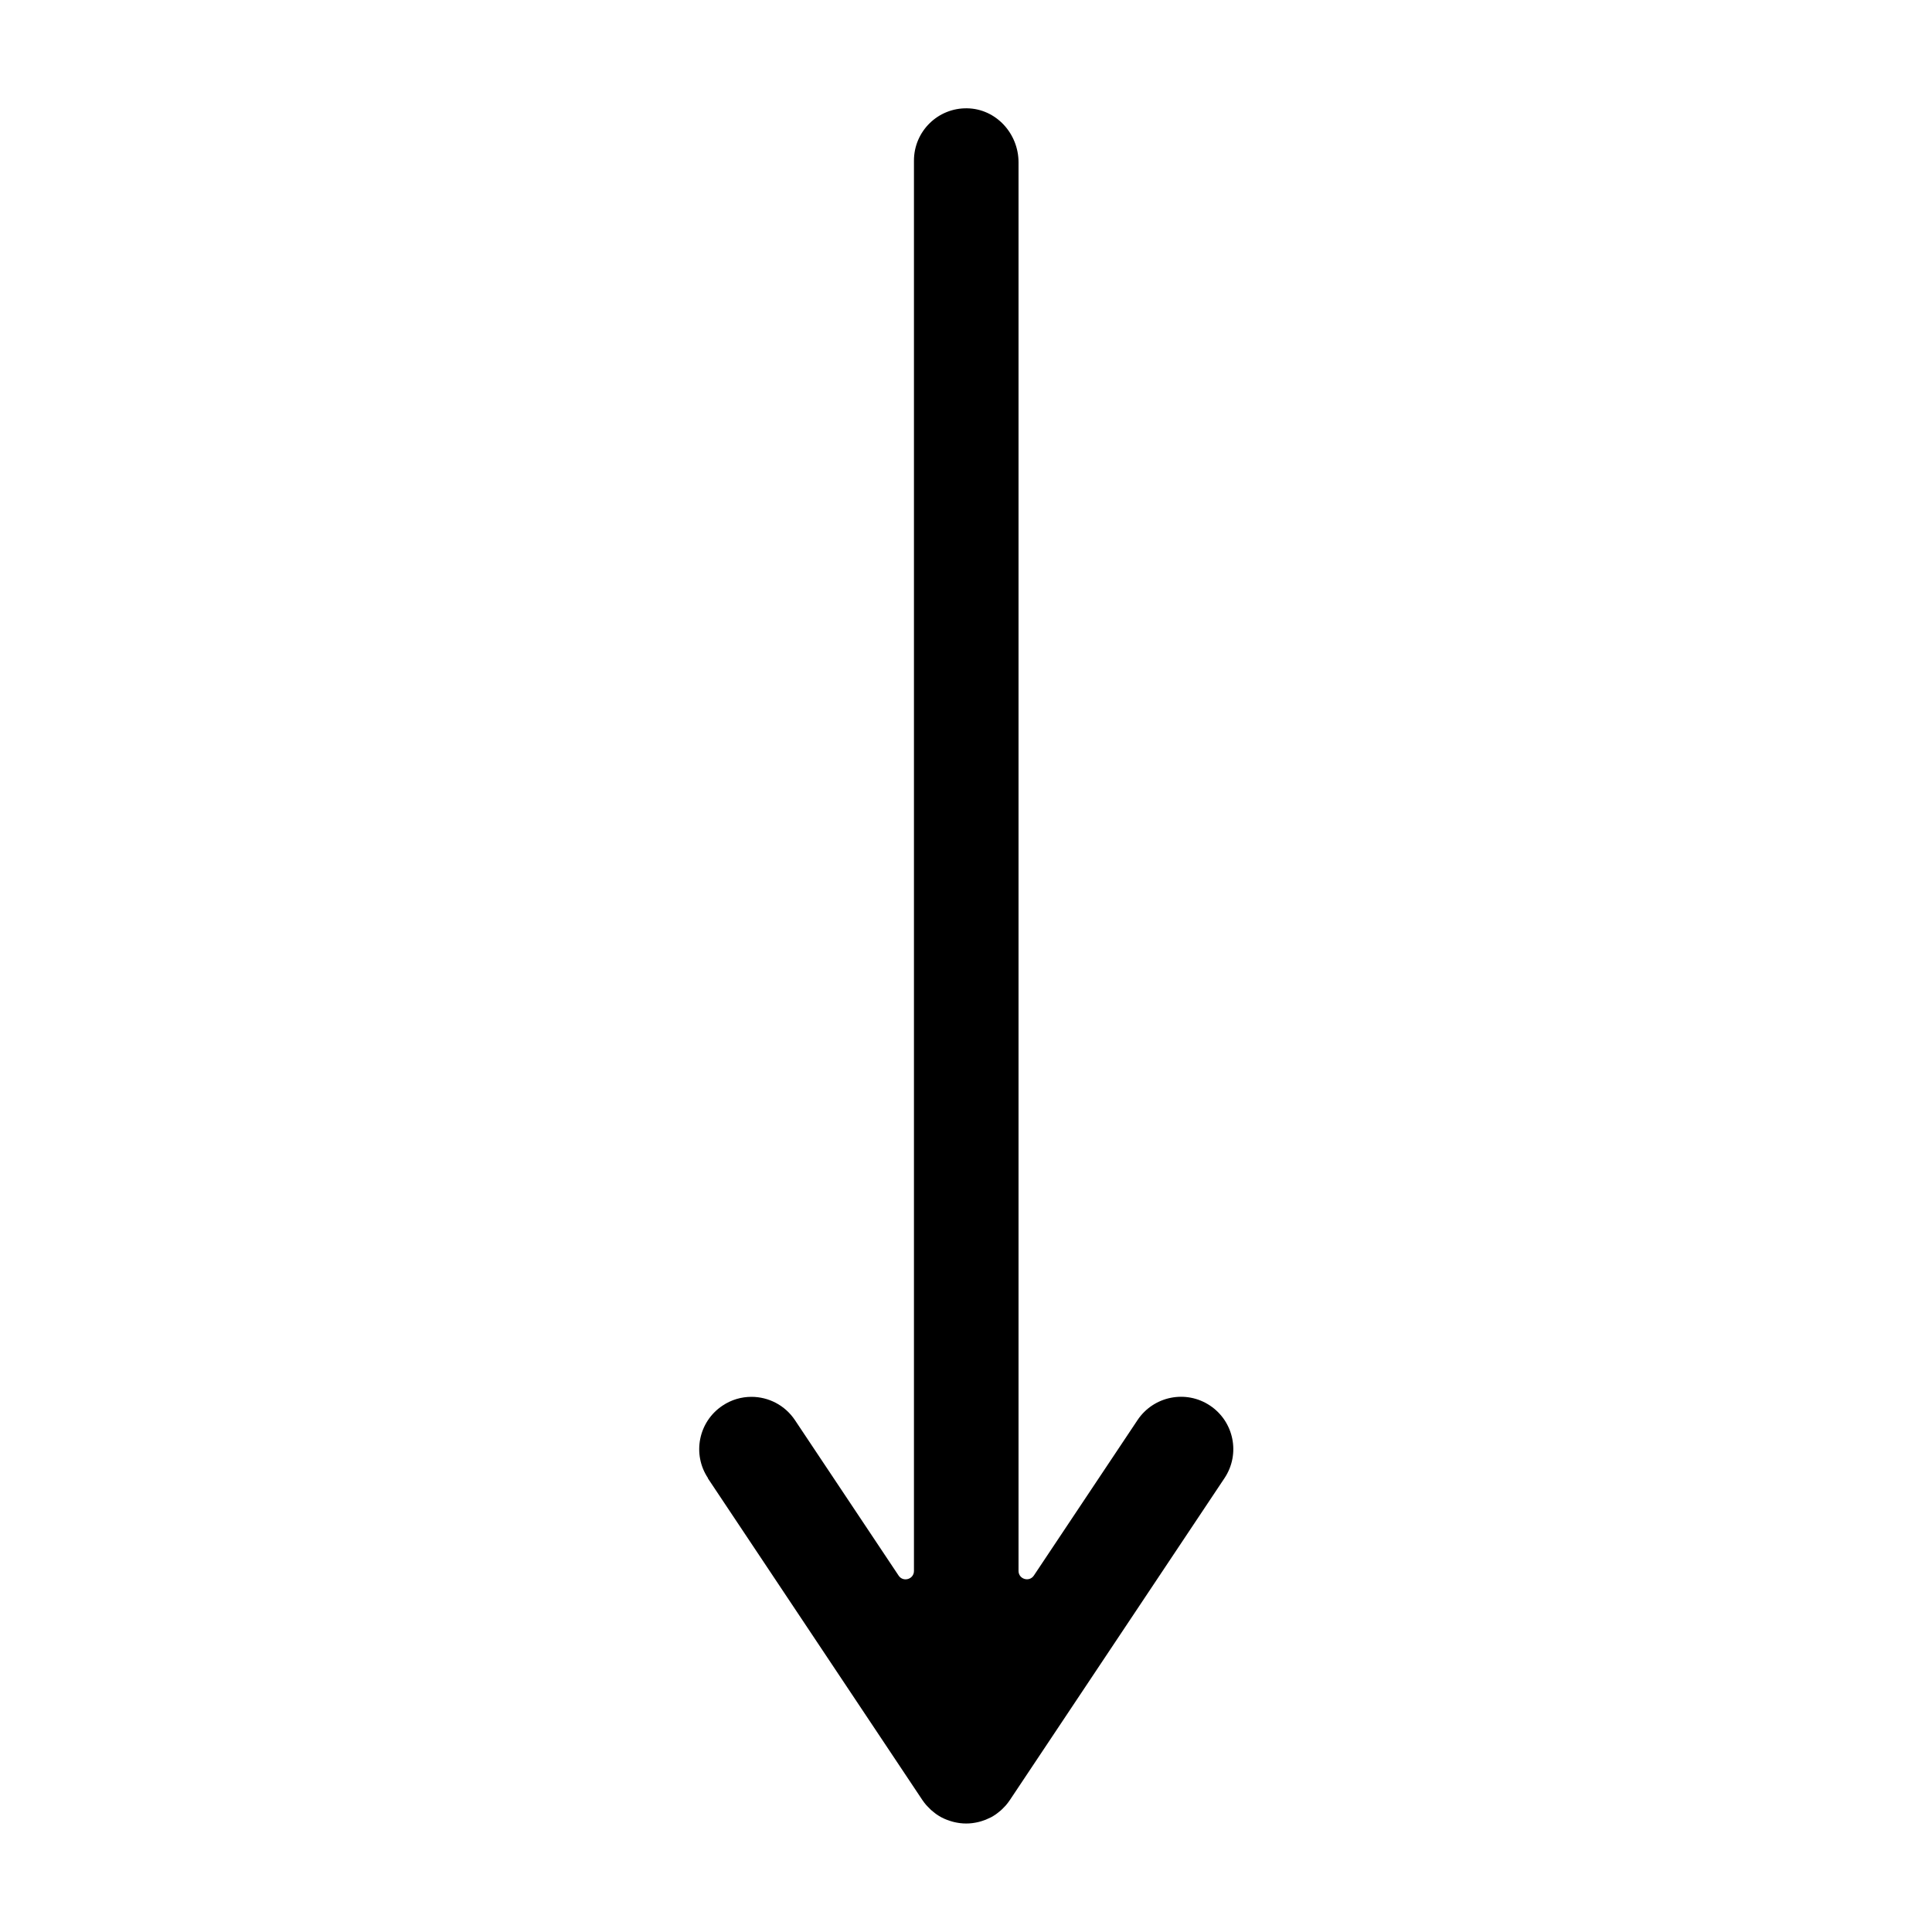
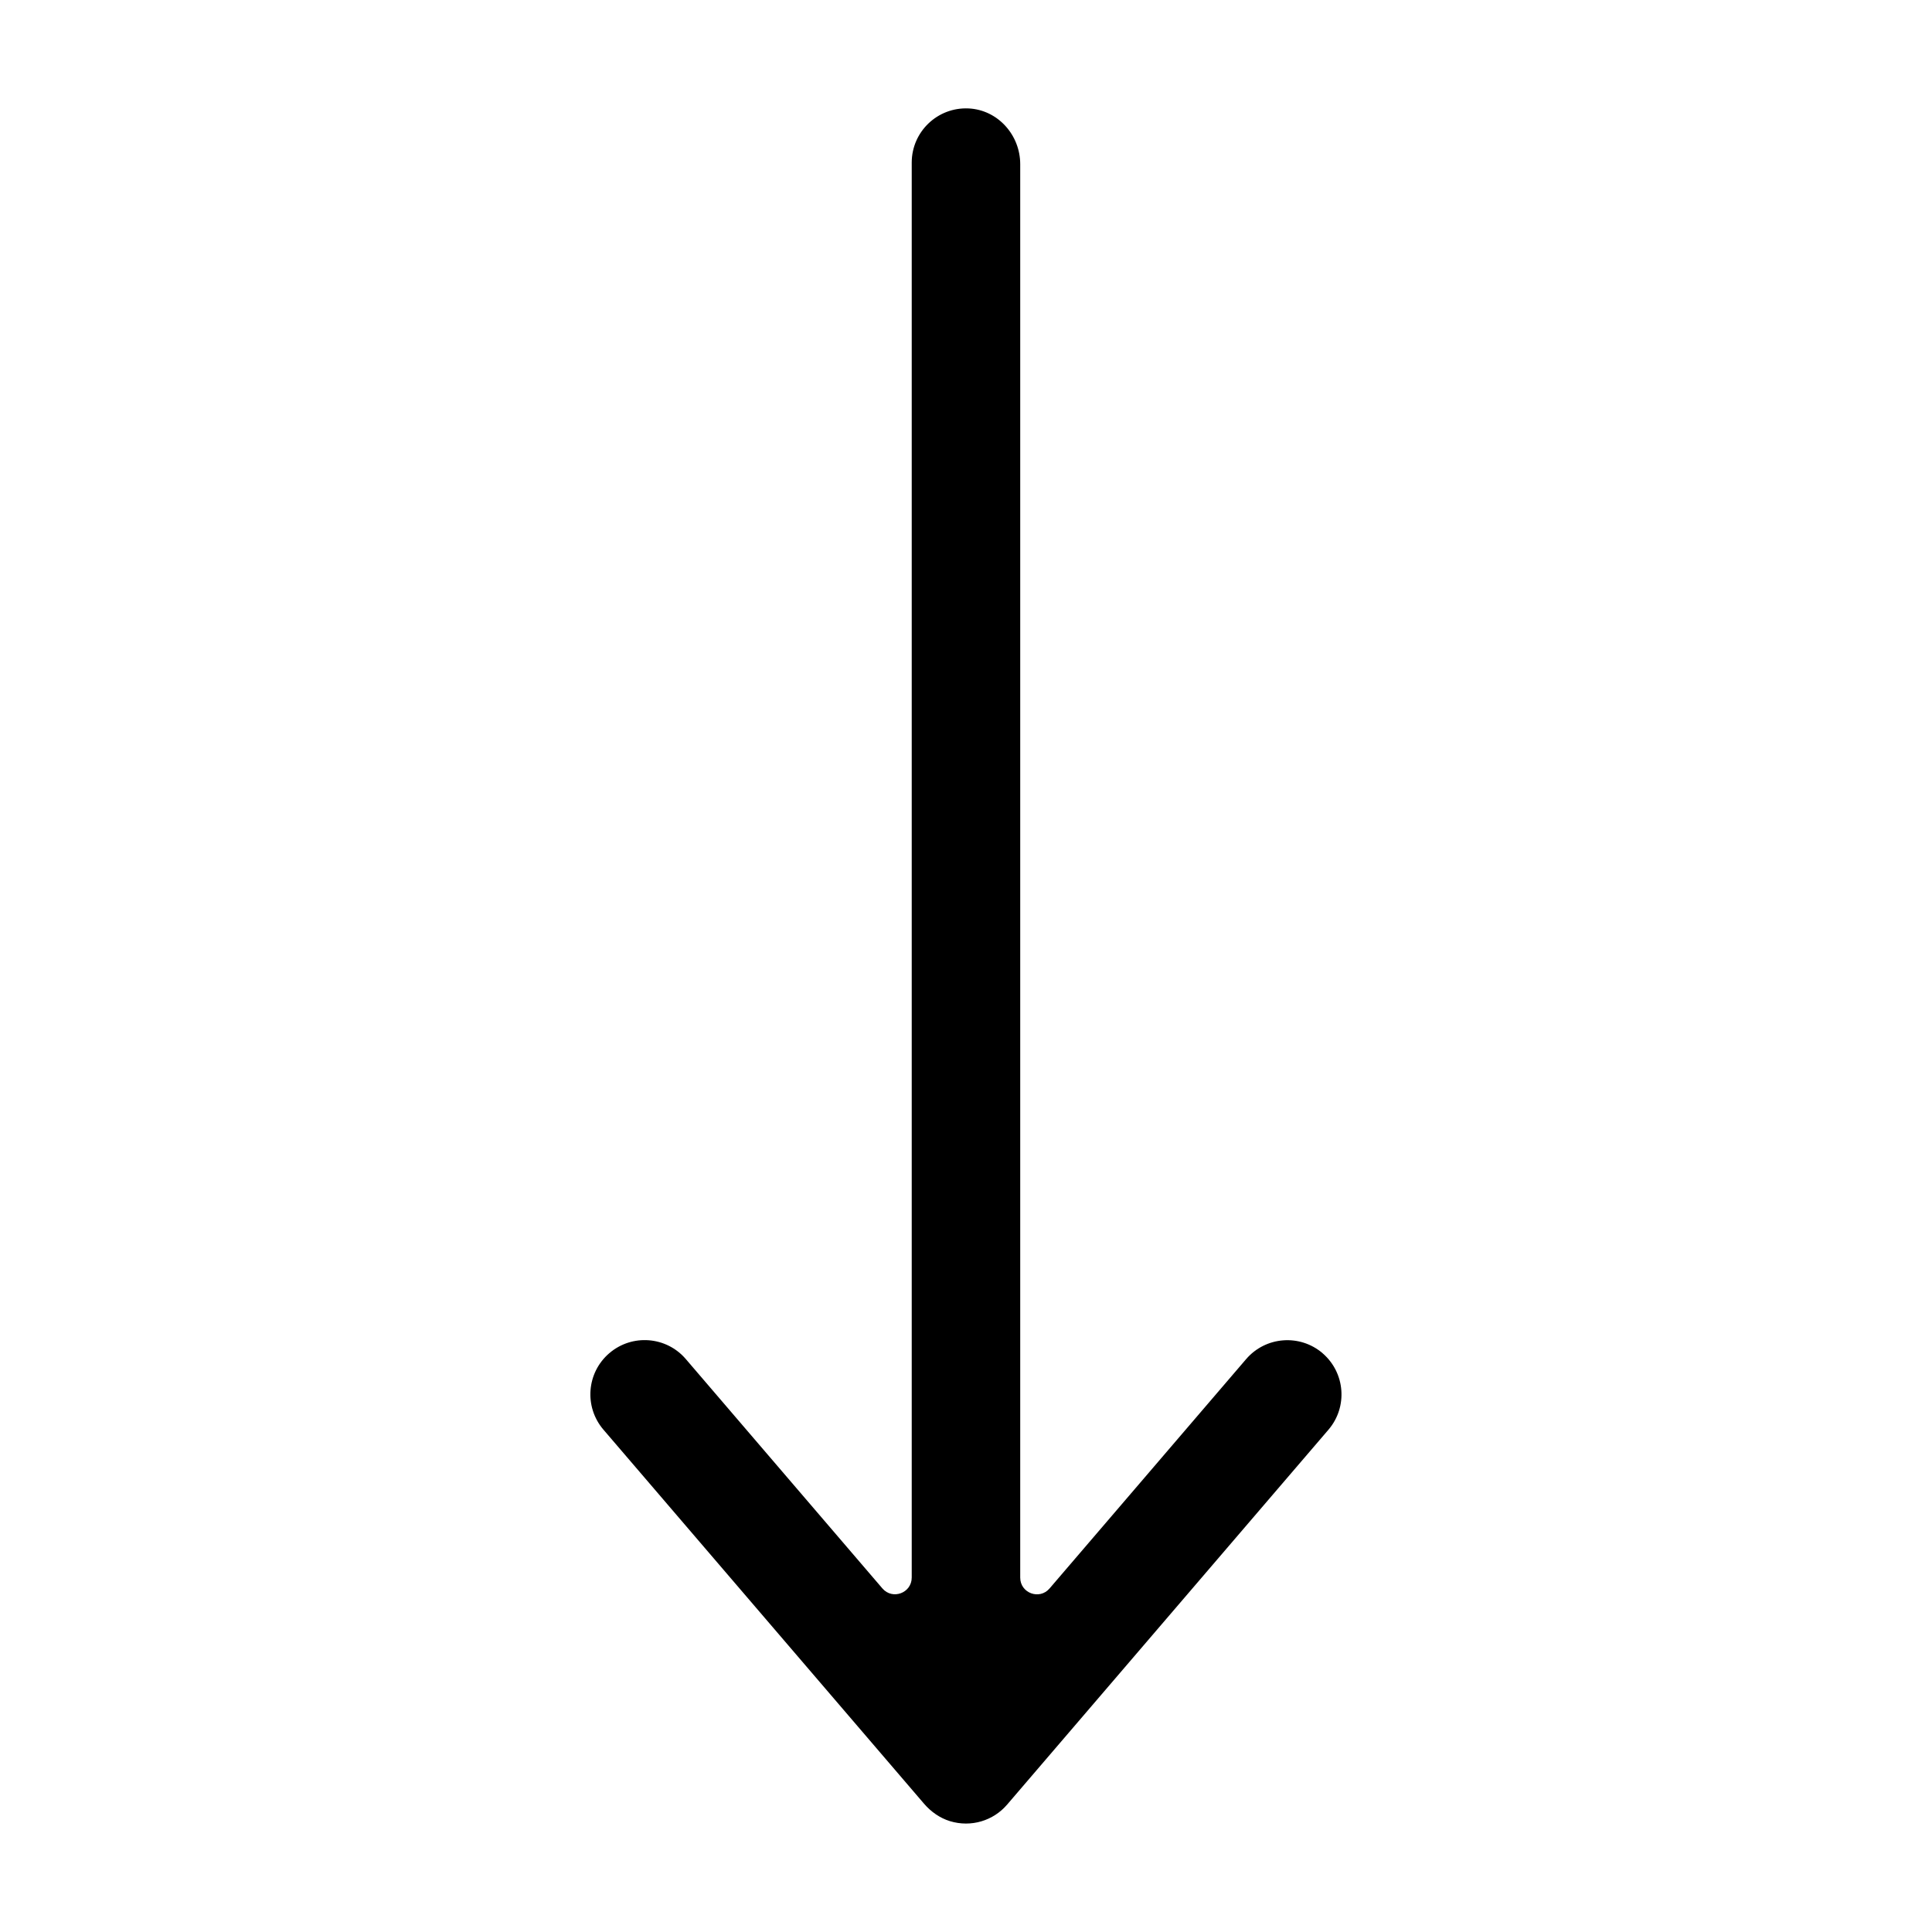
<svg xmlns="http://www.w3.org/2000/svg" version="1.1" width="32" height="32" viewBox="0 0 32 32">
-   <path fill="#000" d="M11.723 24.483l3.557 5.335c0 0 0 0 0.001 0.001 0.018 0.027 0.038 0.053 0.060 0.078 0.006 0.007 0.012 0.014 0.019 0.020 0.016 0.017 0.032 0.034 0.049 0.050 0.008 0.007 0.016 0.015 0.024 0.022 0.018 0.016 0.037 0.031 0.056 0.045 0.007 0.005 0.013 0.010 0.020 0.015 0.027 0.019 0.055 0.036 0.084 0.052 0.001 0 0.002 0.001 0.003 0.001 0.028 0.015 0.056 0.028 0.086 0.039 0.007 0.003 0.015 0.005 0.023 0.008 0.023 0.009 0.047 0.016 0.071 0.023 0.009 0.003 0.018 0.005 0.027 0.007 0.024 0.006 0.048 0.010 0.073 0.014 0.009 0.001 0.018 0.003 0.027 0.004 0.033 0.004 0.066 0.006 0.1 0.006s0.067-0.002 0.1-0.006c0.009-0.001 0.018-0.003 0.027-0.004 0.025-0.004 0.049-0.008 0.073-0.014 0.009-0.002 0.018-0.005 0.027-0.007 0.024-0.007 0.048-0.014 0.071-0.023 0.008-0.003 0.015-0.005 0.023-0.008 0.029-0.012 0.058-0.025 0.086-0.039 0.001-0 0.002-0.001 0.003-0.001 0.029-0.016 0.057-0.033 0.084-0.052 0.007-0.005 0.013-0.010 0.020-0.015 0.019-0.014 0.038-0.029 0.056-0.045 0.008-0.007 0.016-0.014 0.024-0.022 0.017-0.016 0.033-0.032 0.049-0.050 0.006-0.007 0.013-0.014 0.019-0.021 0.021-0.025 0.041-0.051 0.059-0.078 0-0 0.001-0.001 0.001-0.001l3.557-5.335c0.265-0.398 0.158-0.935-0.24-1.201s-0.935-0.158-1.201 0.24l-1.717 2.575c-0.076 0.114-0.254 0.060-0.254-0.077v-23.331c0-0.477-0.373-0.886-0.85-0.894-0.486-0.009-0.882 0.382-0.882 0.866v23.36c0 0.137-0.178 0.191-0.254 0.077l-1.717-2.575c-0.167-0.25-0.441-0.386-0.721-0.386-0.165 0-0.332 0.047-0.479 0.146-0.398 0.265-0.506 0.803-0.24 1.201z" />
+   <path fill="#000" d="M21.907 22.414c-0.377-0.323-0.944-0.279-1.267 0.097l-3.256 3.799c-0.167 0.195-0.486 0.077-0.486-0.18v-23.411c0-0.484-0.372-0.9-0.855-0.923-0.516-0.024-0.942 0.387-0.942 0.897v23.436c0 0.257-0.319 0.375-0.486 0.18l-3.256-3.799c-0.323-0.377-0.89-0.42-1.267-0.097s-0.42 0.89-0.097 1.267l5.309 6.194c0.115 0.134 0.262 0.238 0.43 0.29 0.352 0.107 0.719-0.008 0.947-0.274l5.322-6.209c0.323-0.377 0.279-0.944-0.097-1.267z" />
</svg>
